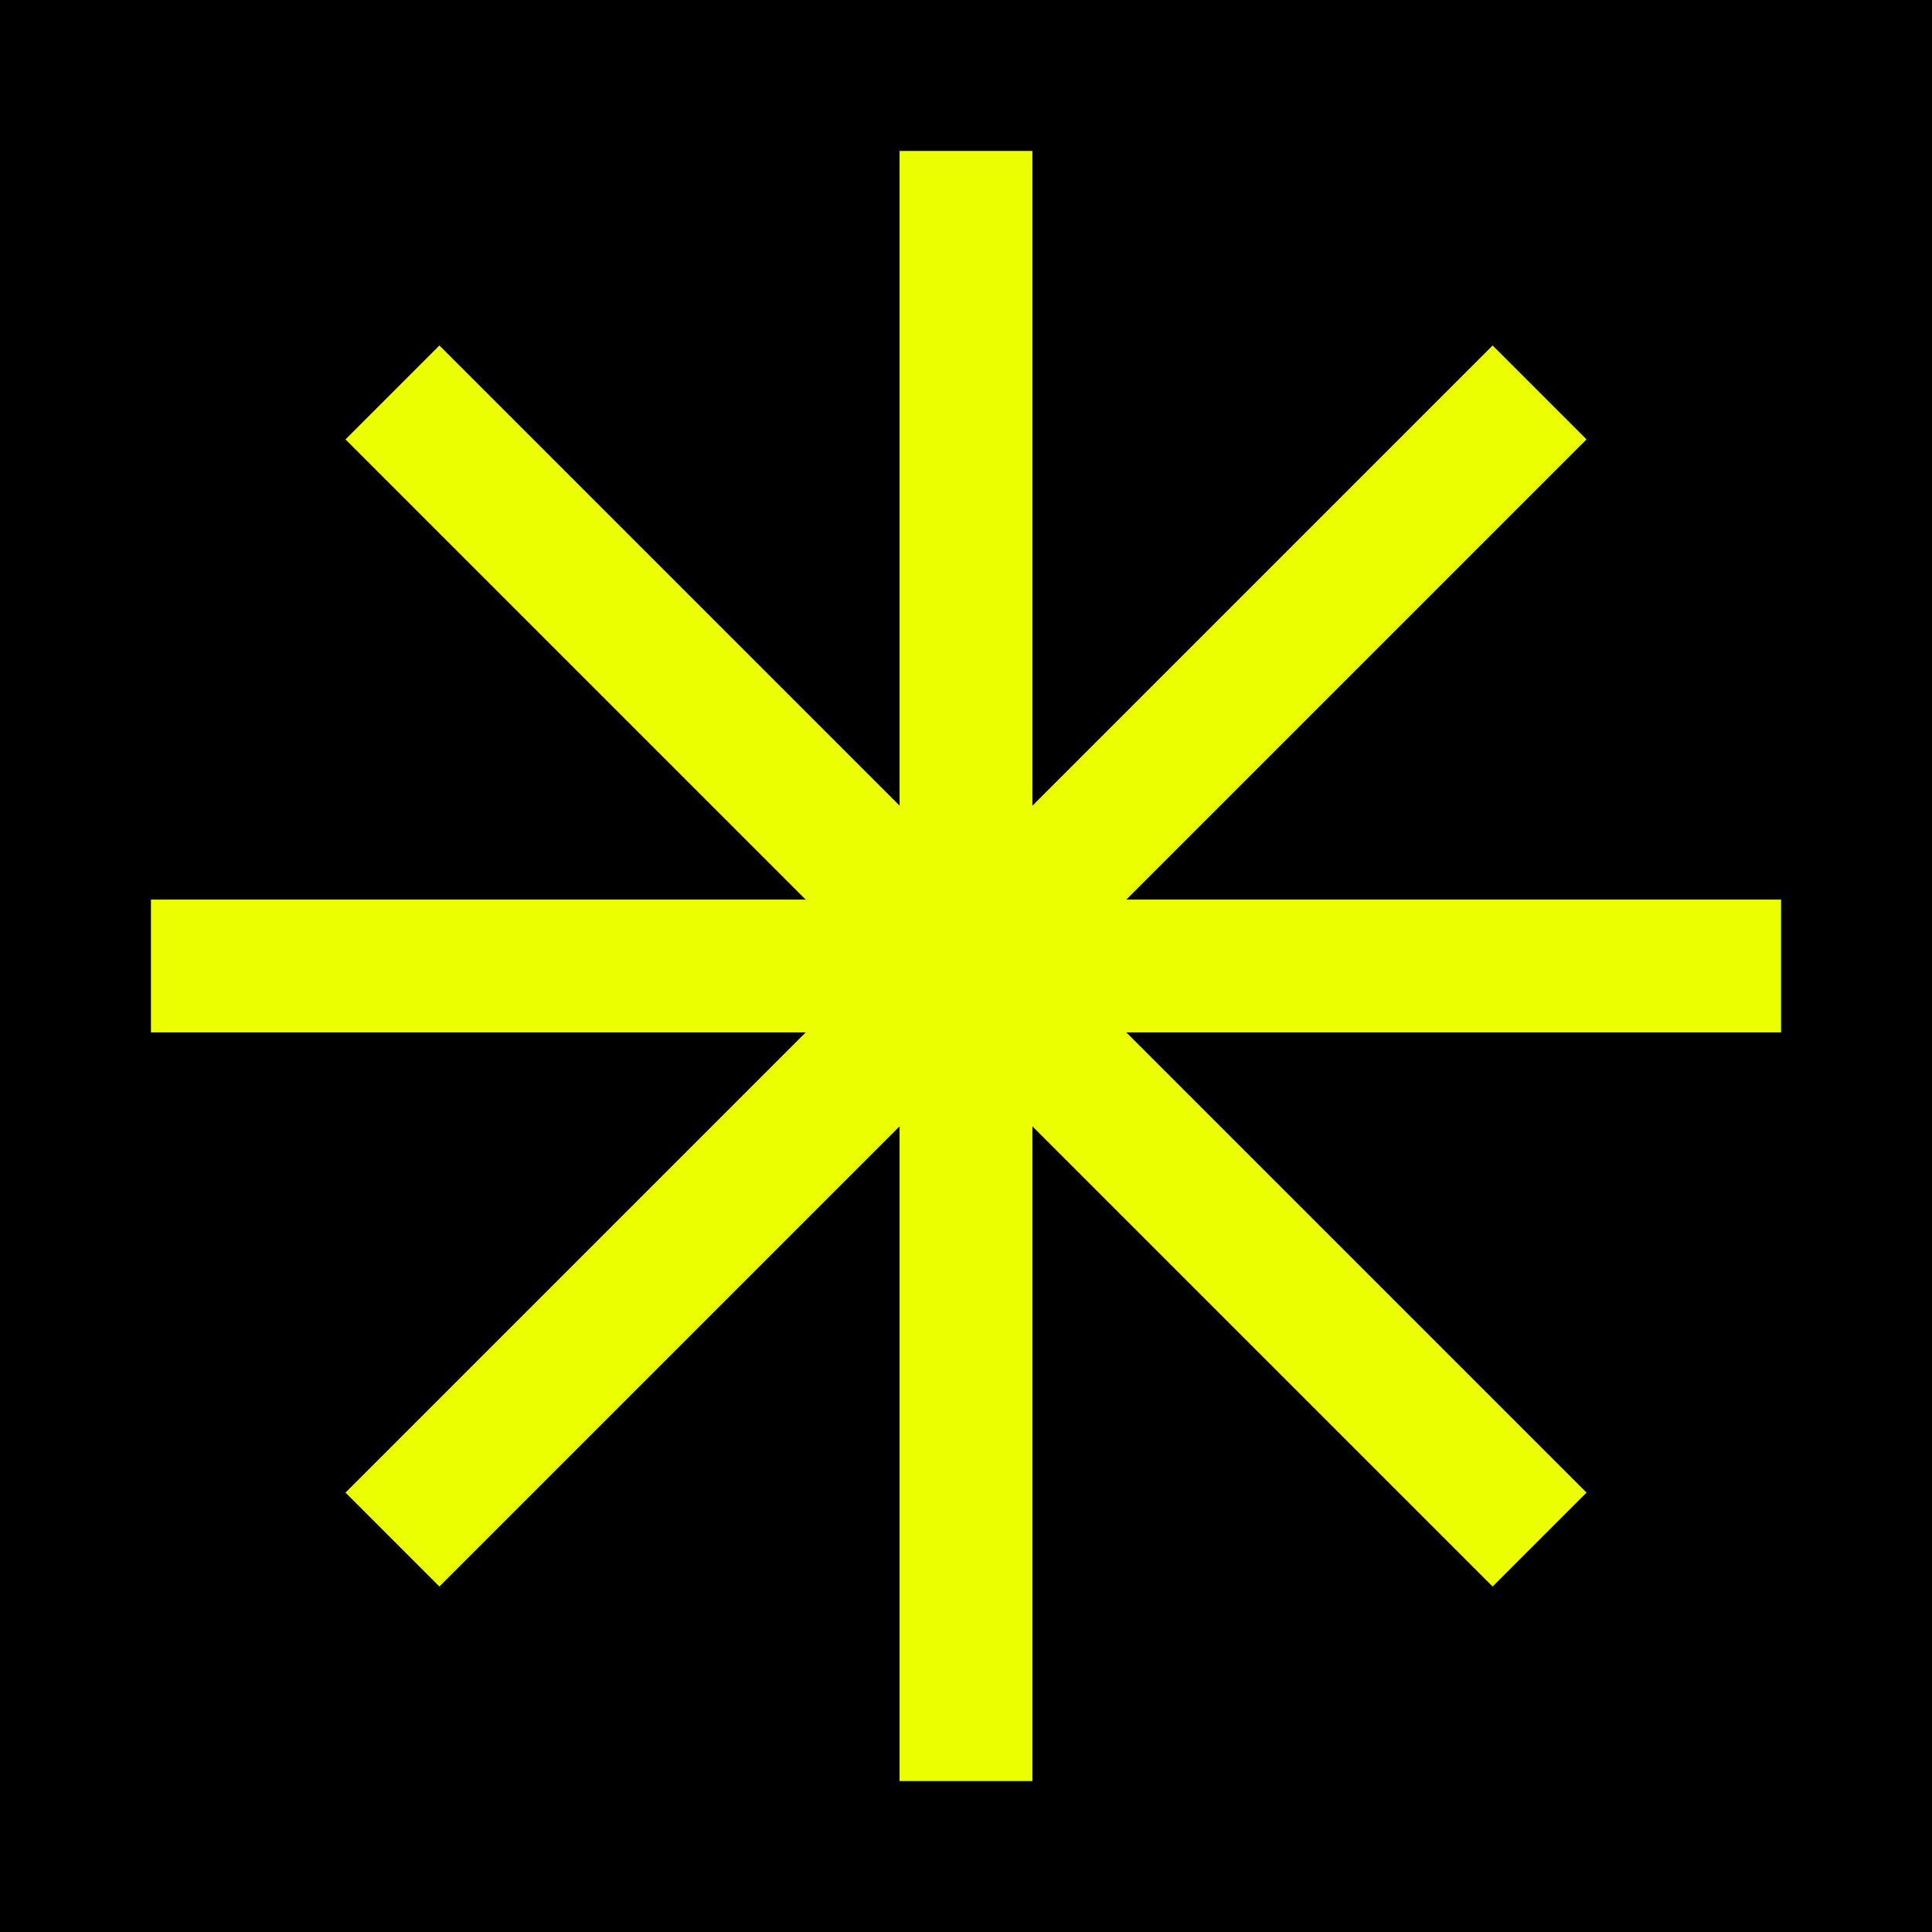
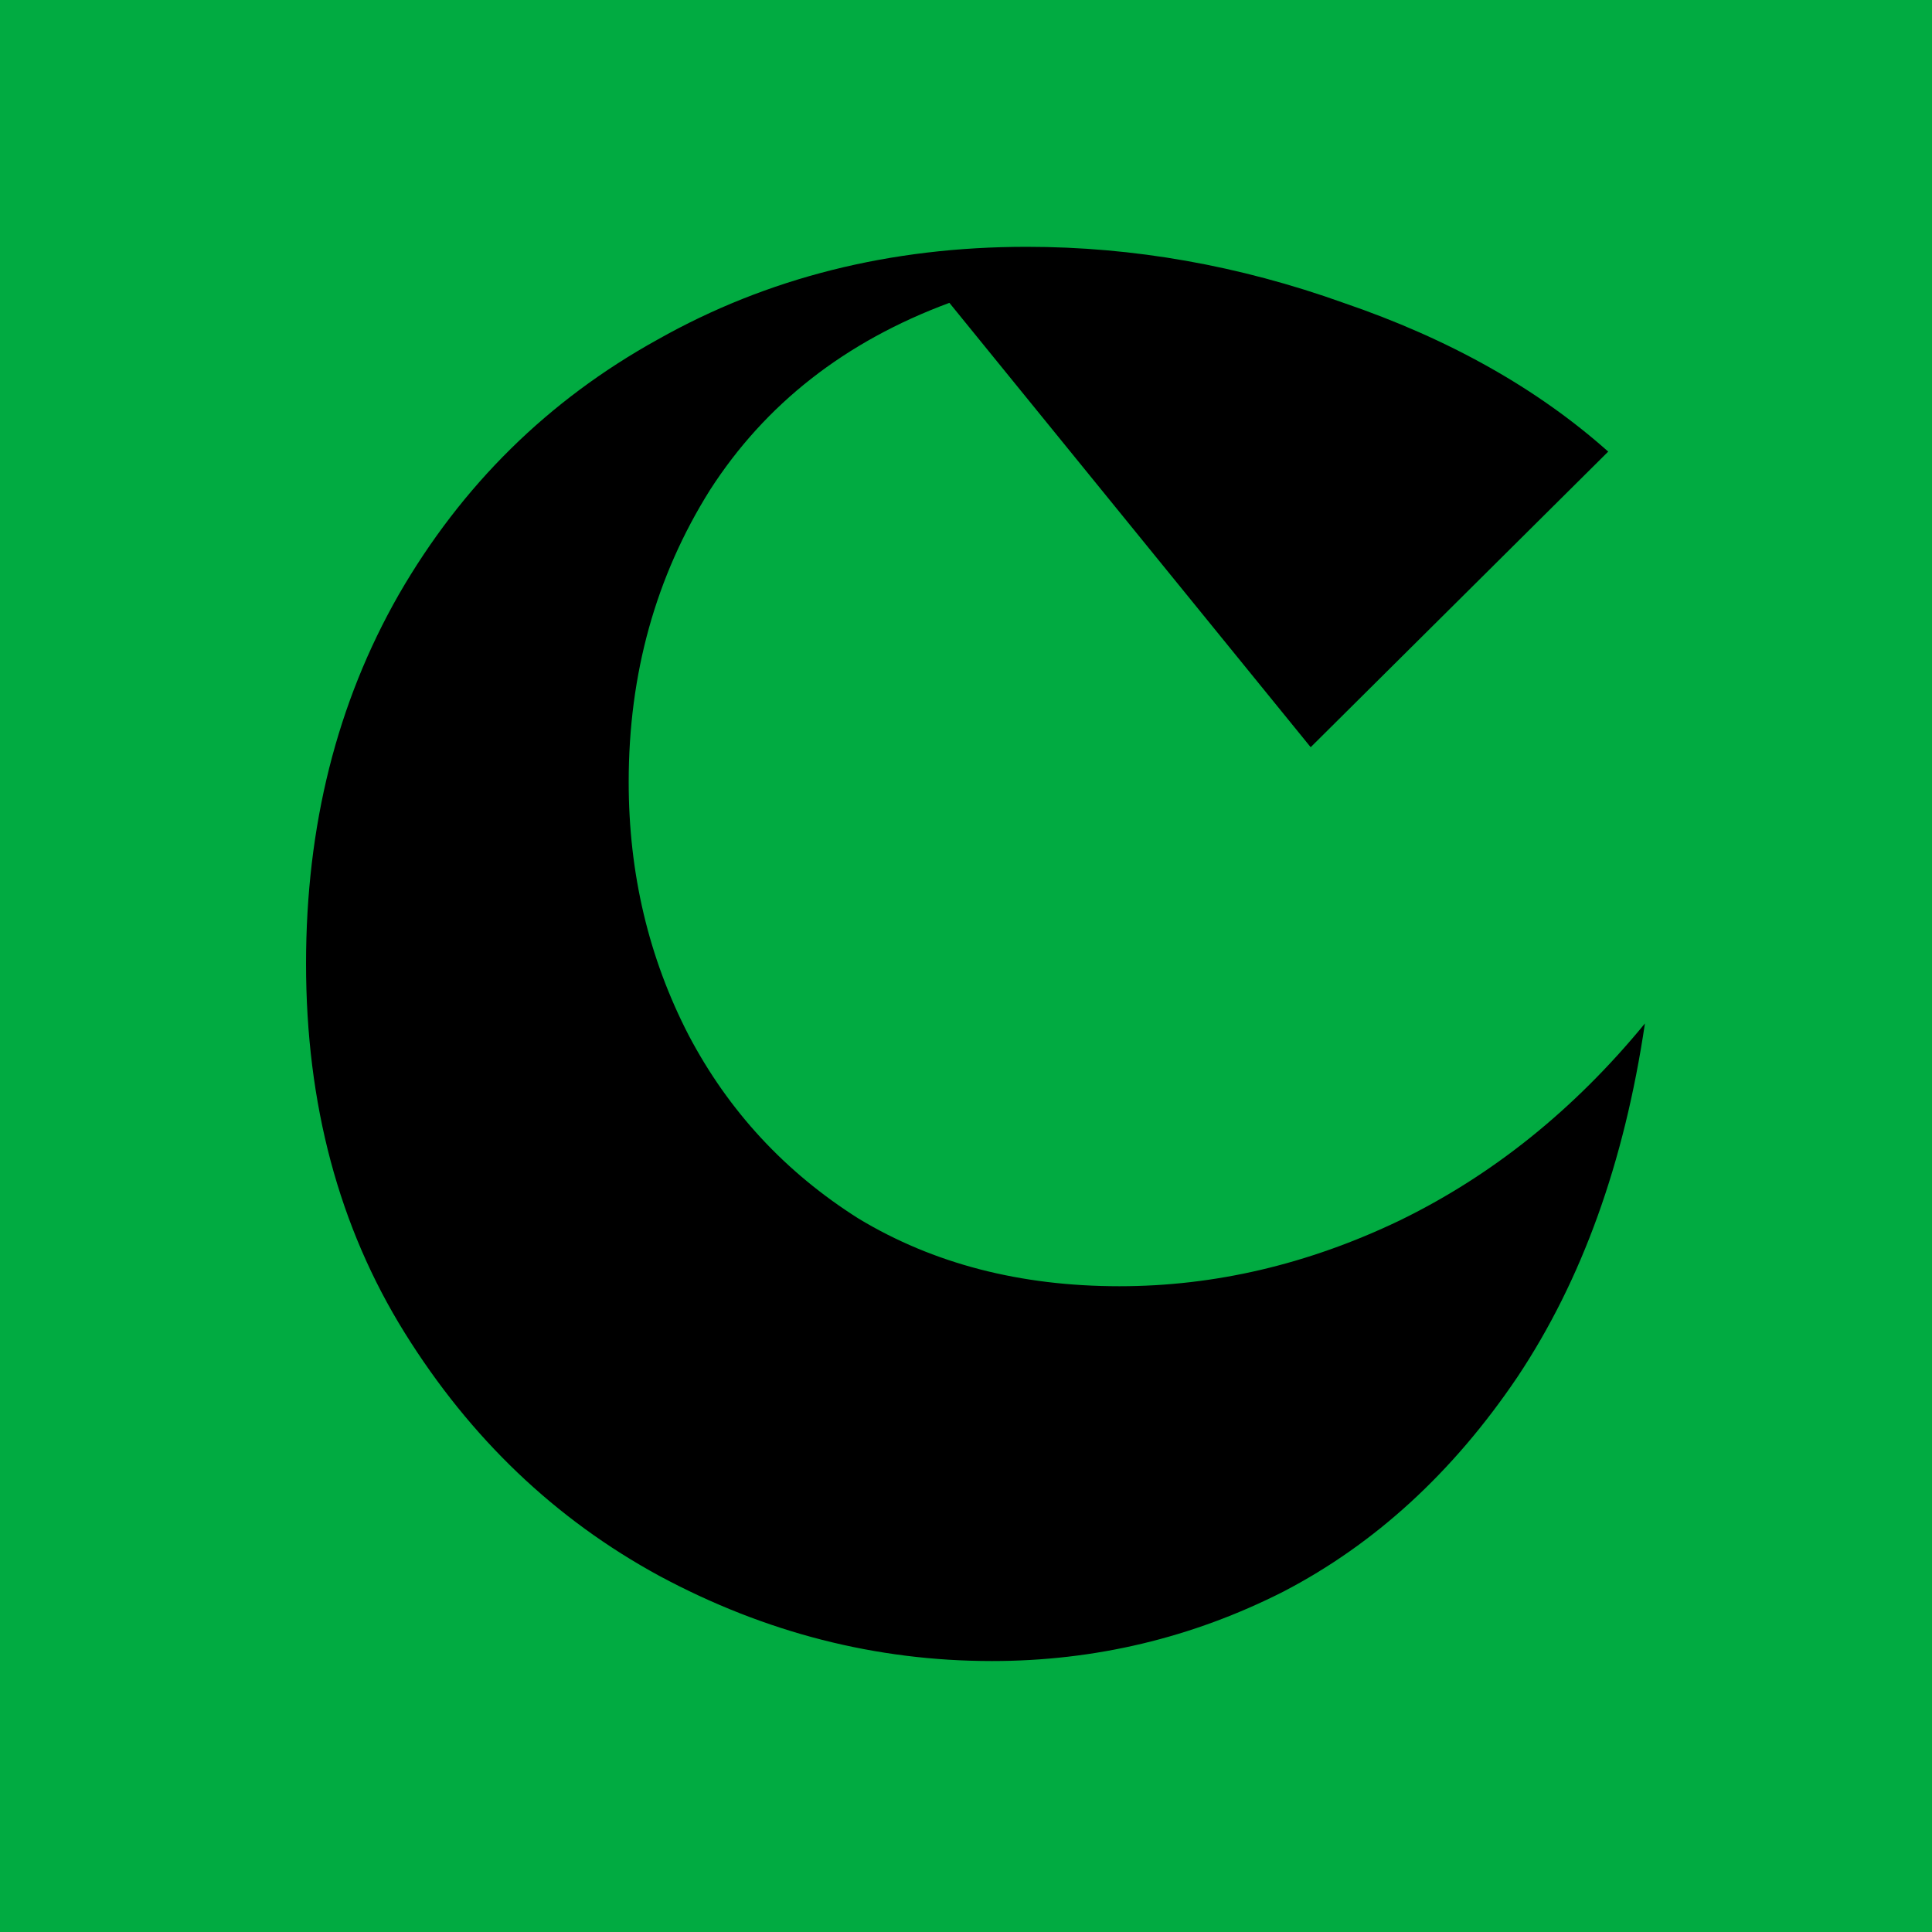
<svg xmlns="http://www.w3.org/2000/svg" width="32" height="32" viewBox="0 0 32 32" fill="none">
-   <rect width="32" height="32" fill="#000000" />
-   <path d="M16 2.5V29.5" stroke="#ECFF00" stroke-width="2.2" />
-   <path d="M29.5 16H2.5" stroke="#ECFF00" stroke-width="2.2" />
-   <path d="M6.5 25.5L25.5 6.5" stroke="#ECFF00" stroke-width="2.2" />
-   <path d="M6.5 6.5L25.5 25.5" stroke="#ECFF00" stroke-width="2.2" />
+   <g clip-path="url(#clip0_298_15369)">
+     <rect width="32" height="32" fill="#01AB41" />
+     <g clip-path="url(#clip1_298_15369)">
+       <path d="M18.541 21.304C20.12 21.304 21.667 20.941 23.181 20.216C24.717 19.469 26.072 18.381 27.245 16.952C26.904 19.256 26.2 21.208 25.133 22.808C24.067 24.387 22.776 25.571 21.261 26.36C19.747 27.128 18.136 27.512 16.429 27.512C14.509 27.512 12.675 27.043 10.925 26.104C9.197 25.165 7.789 23.821 6.701 22.072C5.613 20.323 5.069 18.285 5.069 15.96C5.069 13.677 5.581 11.64 6.605 9.848C7.651 8.035 9.08 6.627 10.893 5.624C12.707 4.6 14.744 4.088 17.005 4.088C18.776 4.088 20.525 4.397 22.253 5.016C24.003 5.613 25.464 6.435 26.637 7.48L21.709 12.376L15.725 5.016C13.997 5.656 12.675 6.691 11.757 8.12C10.861 9.549 10.413 11.16 10.413 12.952C10.413 14.467 10.744 15.864 11.405 17.144C12.067 18.403 13.005 19.416 14.221 20.184C15.459 20.931 16.899 21.304 18.541 21.304Z" fill="black" />
+     </g>
+   </g>
+   <defs>
+     <clipPath id="clip0_298_15369">
+       <rect width="32" height="32" fill="white" />
+     </clipPath>
+     <clipPath id="clip1_298_15369">
+       <rect width="32" height="32" fill="white" />
+     </clipPath>
+   </defs>
</svg>
